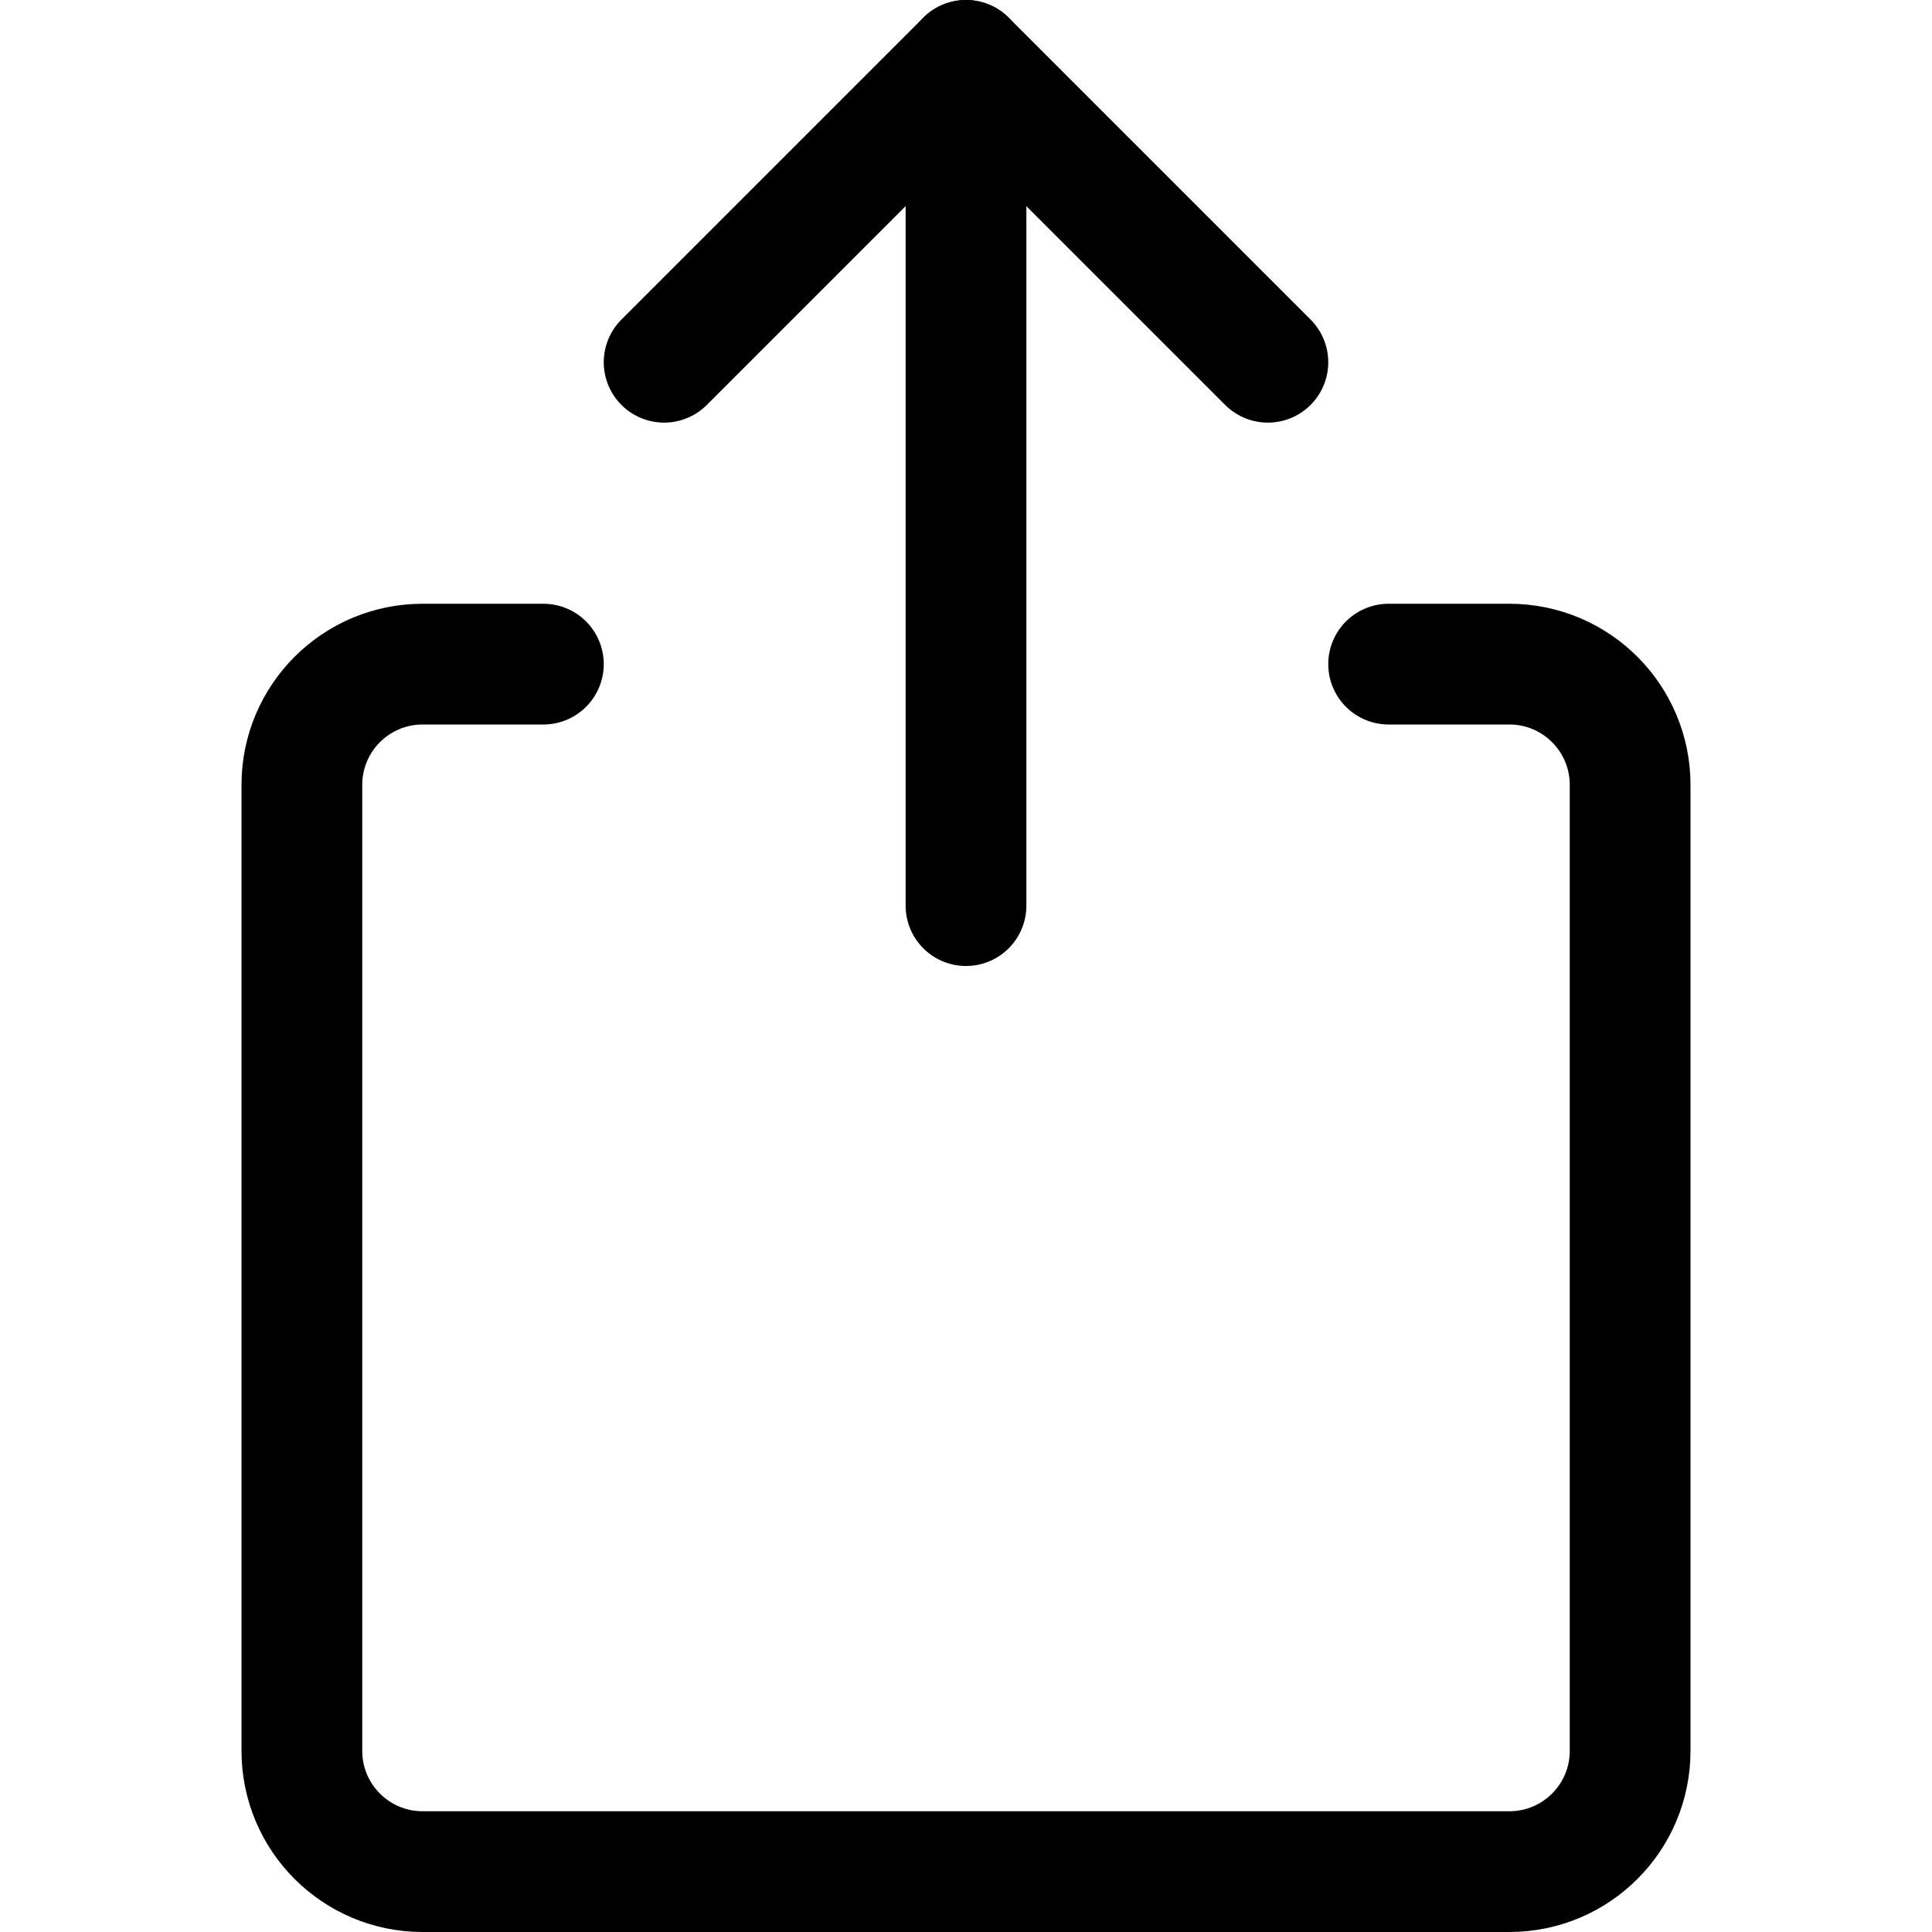
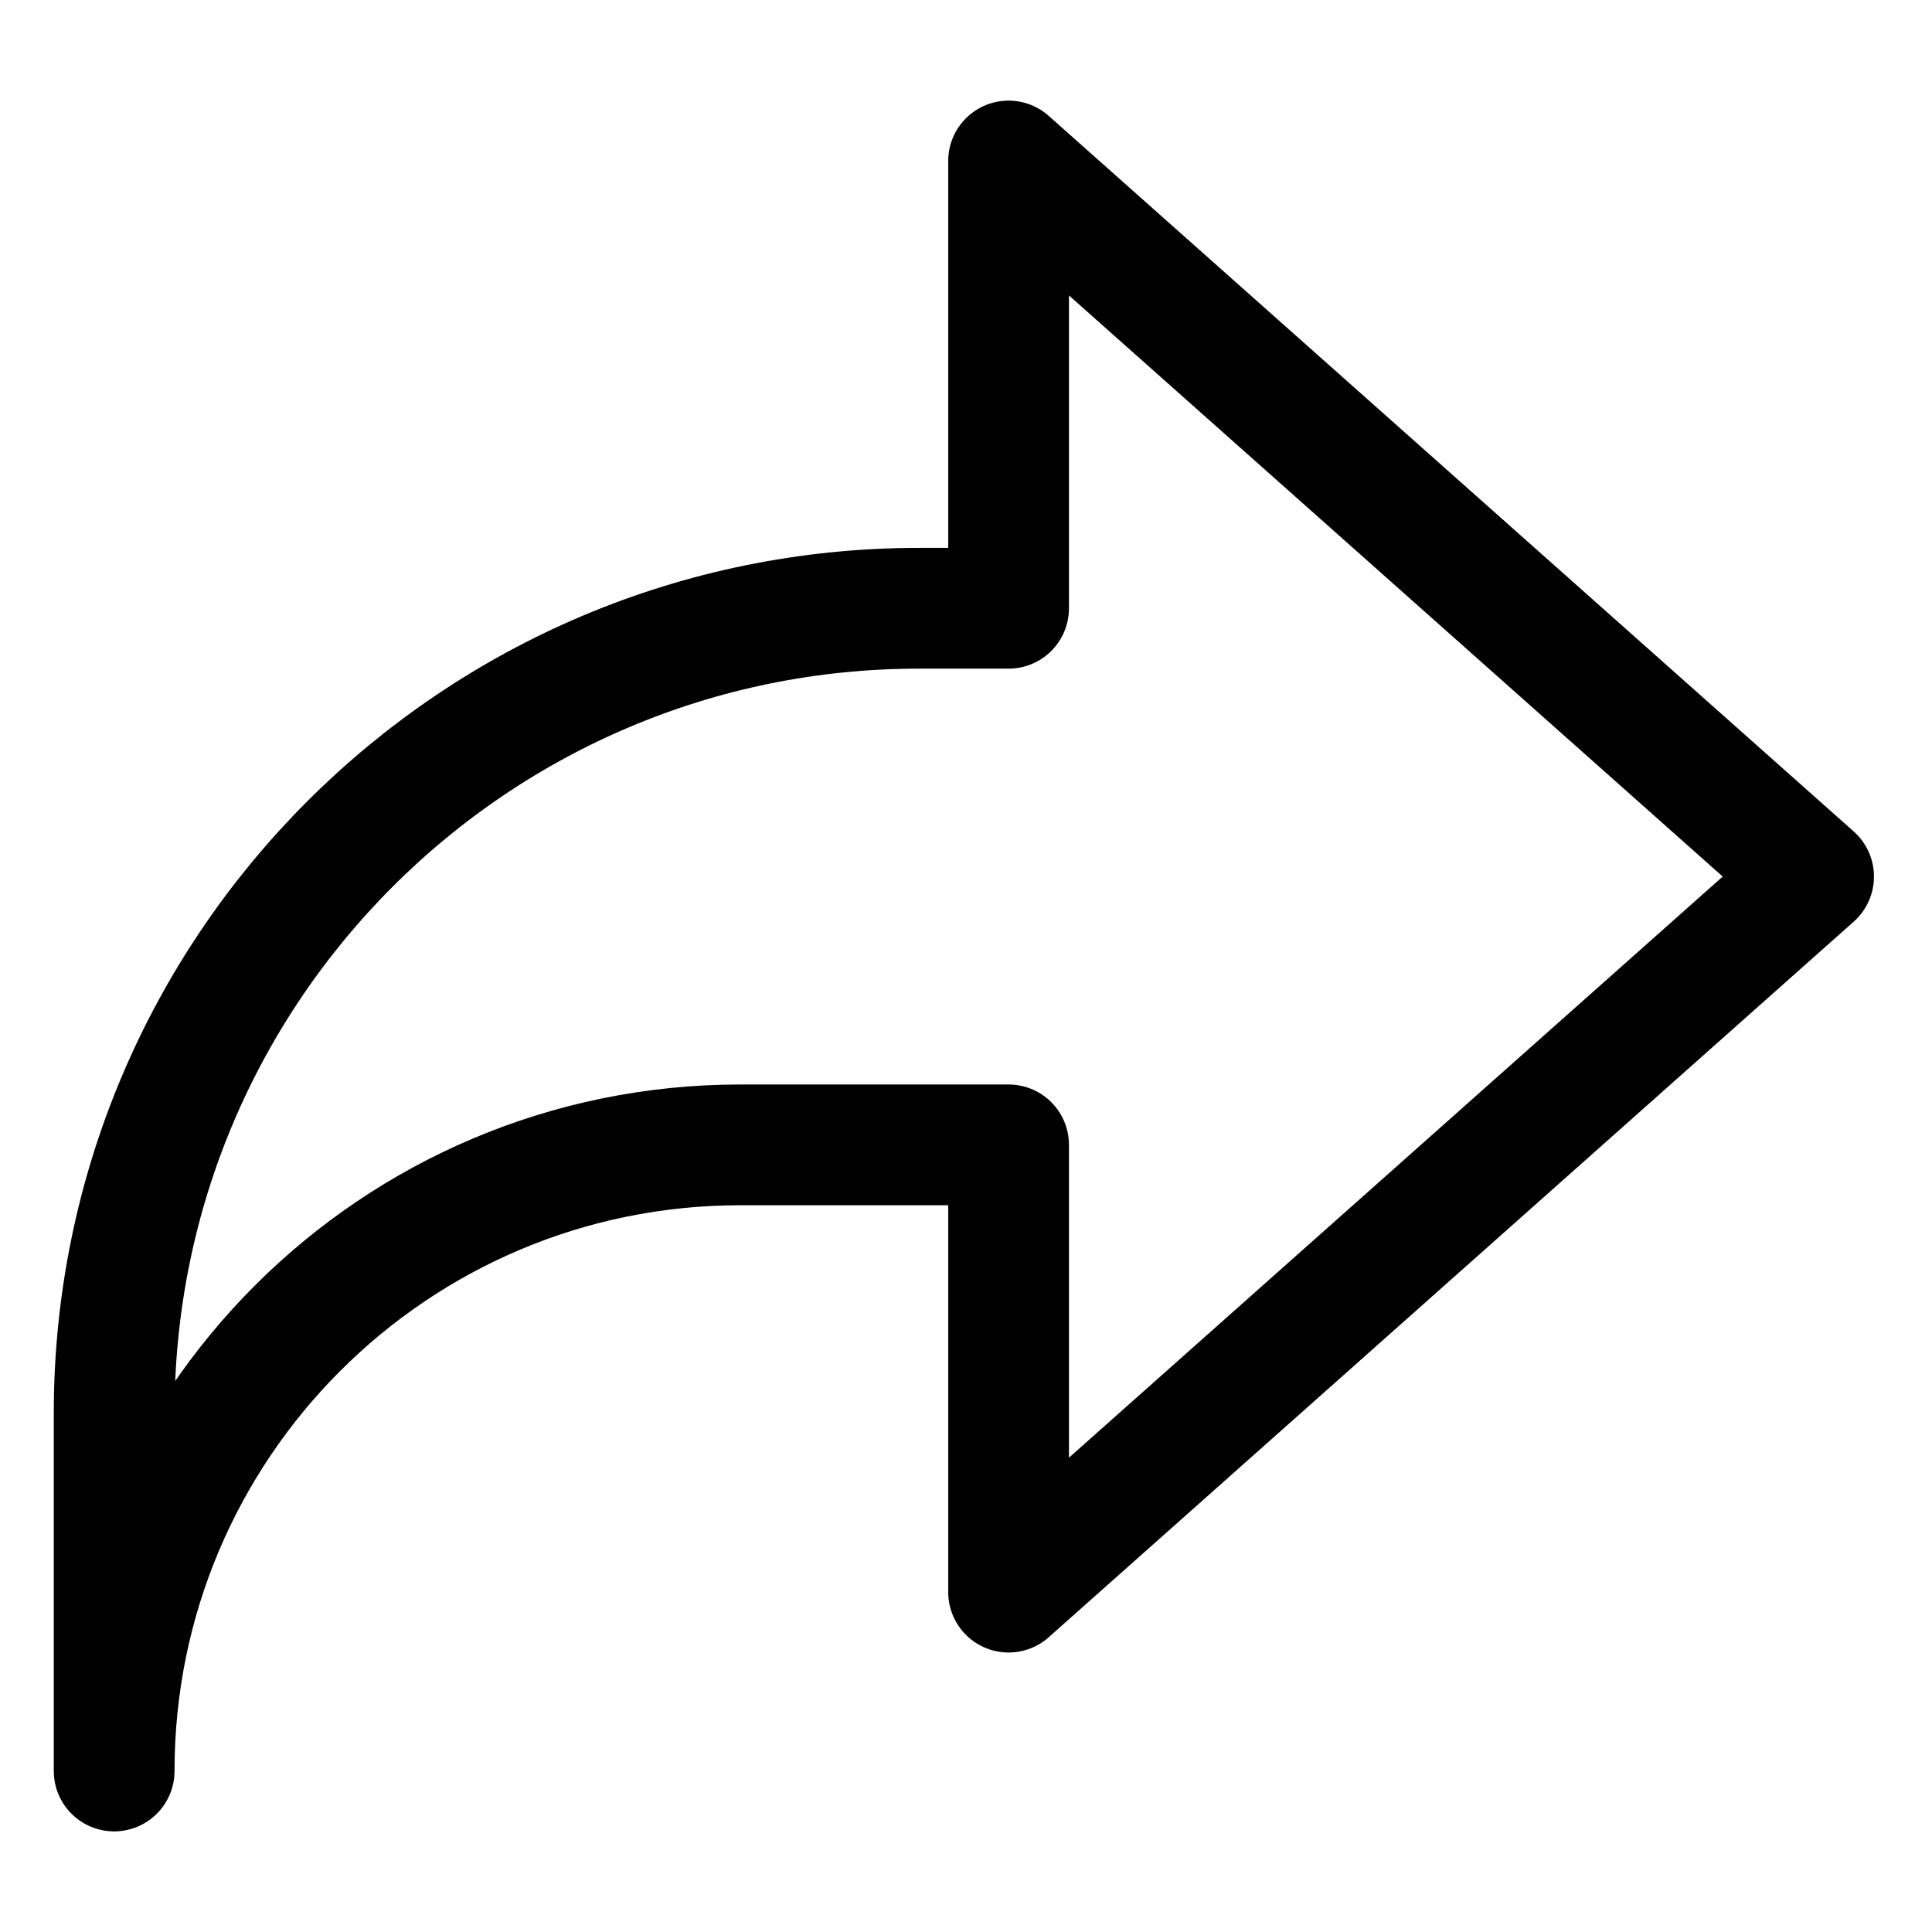
- <svg xmlns="http://www.w3.org/2000/svg" viewBox="0 0 24 24" id="Share-1--Streamline-Streamline--3.0.svg" height="24" width="24">
-   <defs />
-   <path d="M17.25 8.25h1.5a1.5 1.5 0 0 1 1.5 1.5v12a1.5 1.5 0 0 1 -1.5 1.5H5.25a1.5 1.5 0 0 1 -1.5 -1.5v-12a1.5 1.5 0 0 1 1.5 -1.5h1.5" fill="none" stroke="currentColor" stroke-linecap="round" stroke-linejoin="round" stroke-width="1.5" />
-   <path d="m12 0.75 0 10.5" fill="none" stroke="currentColor" stroke-linecap="round" stroke-linejoin="round" stroke-width="1.5" />
-   <path d="M8.25 4.5 12 0.75l3.75 3.75" fill="none" stroke="currentColor" stroke-linecap="round" stroke-linejoin="round" stroke-width="1.5" />
+ <svg xmlns="http://www.w3.org/2000/svg" width="24" height="24" viewBox="0 0 24 24" fill="none">
+   <path d="M12.529 2L22.529 10.889L12.529 19.778V14.222H9.196C4.9 14.222 1.418 17.704 1.418 22V17.556C1.418 12.033 5.895 7.556 11.418 7.556H12.529V2Z" stroke="currentColor" stroke-width="1.5" stroke-linecap="round" stroke-linejoin="round" />
</svg>
